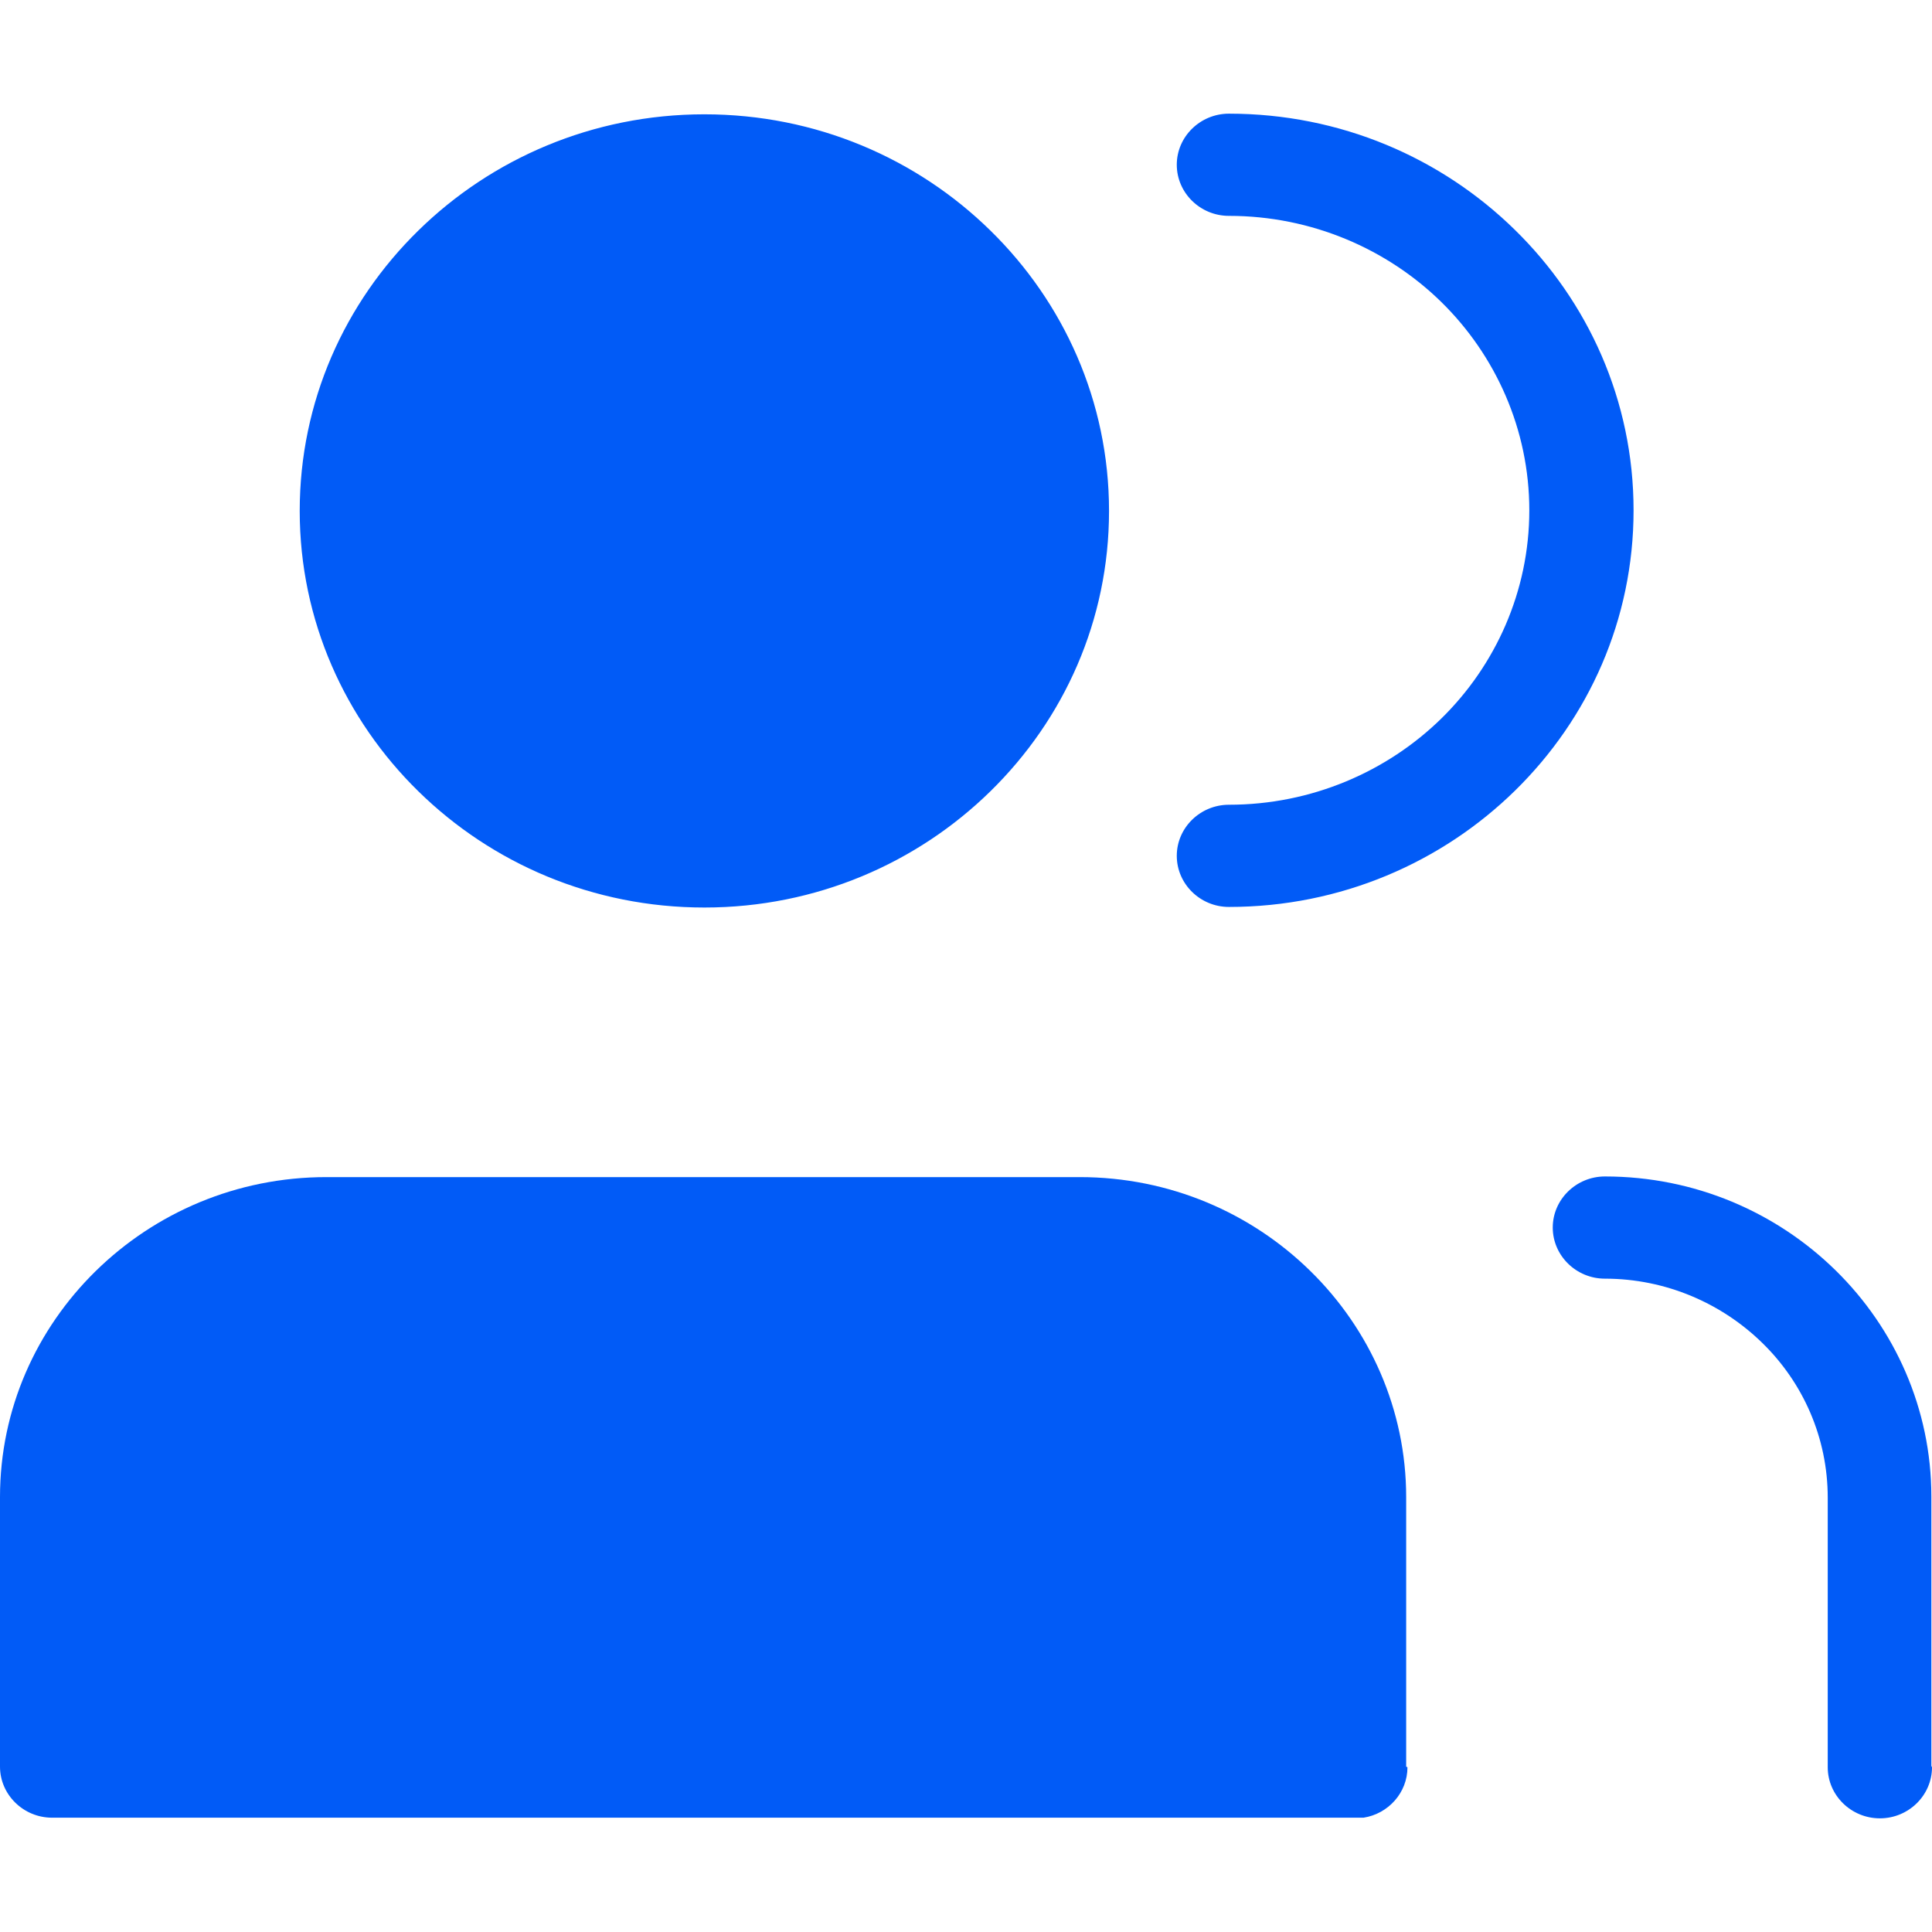
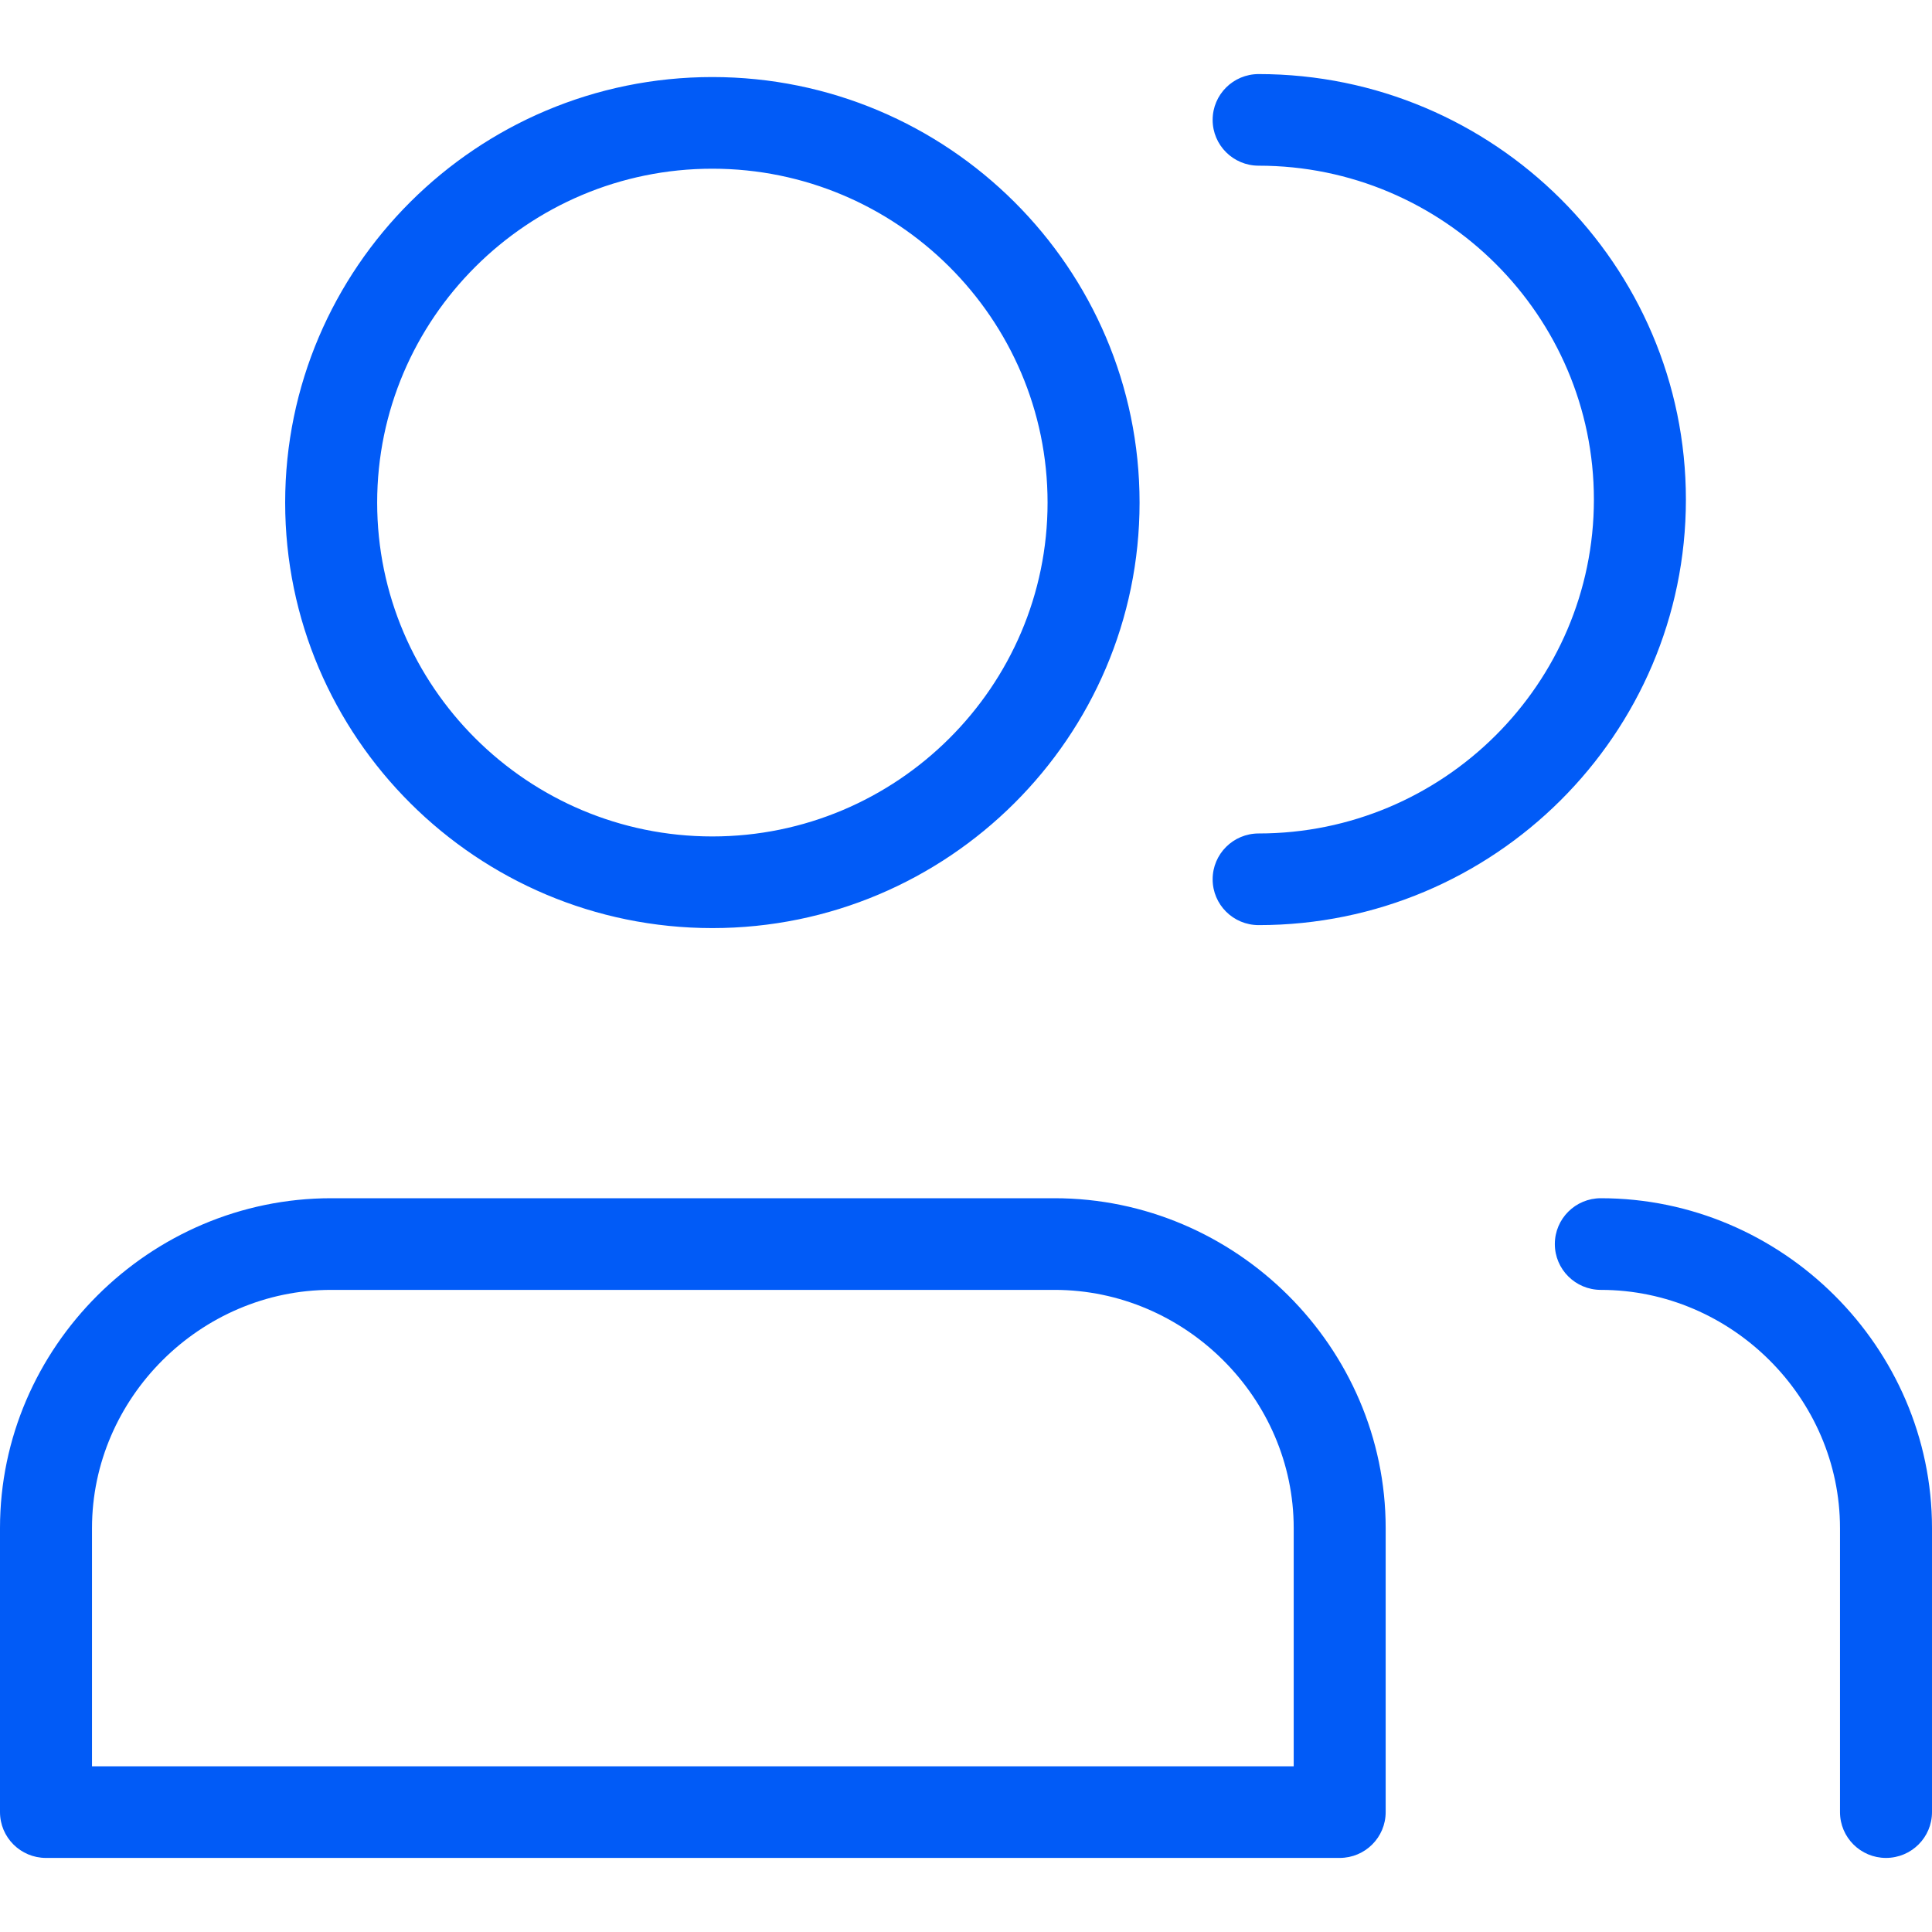
- <svg xmlns="http://www.w3.org/2000/svg" preserveAspectRatio="none" overflow="visible" style="display: block;" width="30" height="30" viewBox="0 0 30 30" fill="none">
-   <g id="PARCEIRO PESSOA">
-     <g id="PARCEIRO">
-       <path d="M30 27.442C30 27.878 29.636 28.235 29.191 28.235C28.745 28.235 28.381 27.878 28.381 27.442V23.257C28.381 22.324 27.997 21.471 27.369 20.857C26.742 20.242 25.872 19.855 24.921 19.855C24.476 19.855 24.111 19.498 24.111 19.061C24.111 18.625 24.476 18.268 24.921 18.268C26.317 18.268 27.582 18.823 28.503 19.726C29.423 20.628 29.99 21.878 29.99 23.237V27.422L30 27.442ZM19.083 3.352C18.637 3.352 18.273 2.995 18.273 2.558C18.273 2.122 18.637 1.765 19.083 1.765C20.813 1.765 22.381 2.449 23.524 3.57C24.658 4.681 25.366 6.218 25.366 7.924C25.366 9.62 24.668 11.157 23.524 12.278C22.391 13.388 20.823 14.083 19.083 14.083C18.637 14.083 18.273 13.726 18.273 13.289C18.273 12.853 18.637 12.496 19.083 12.496C20.368 12.496 21.541 11.98 22.381 11.157C23.221 10.334 23.747 9.183 23.747 7.924C23.747 6.664 23.221 5.514 22.381 4.69C21.541 3.867 20.368 3.352 19.083 3.352ZM10.938 1.775C12.668 1.775 14.236 2.459 15.379 3.58C16.513 4.69 17.221 6.228 17.221 7.934C17.221 9.63 16.523 11.167 15.379 12.287C14.246 13.398 12.678 14.092 10.938 14.092C9.207 14.092 7.639 13.408 6.496 12.287C5.363 11.177 4.654 9.639 4.654 7.934C4.654 6.238 5.352 4.7 6.496 3.58C7.629 2.469 9.197 1.775 10.938 1.775Z" fill="#015BF7" />
-       <path d="M0.809 28.225C0.364 28.225 0 27.868 0 27.432V23.247C0 21.878 0.567 20.638 1.487 19.736C2.408 18.833 3.673 18.278 5.069 18.278H16.766C18.162 18.278 19.427 18.833 20.347 19.736C21.268 20.638 21.835 21.888 21.835 23.247V27.432L21.855 27.442C21.855 27.836 21.558 28.165 21.173 28.225H0.809Z" fill="#015BF7" />
-     </g>
+ <svg xmlns="http://www.w3.org/2000/svg" preserveAspectRatio="none" overflow="visible" style="display: block;" width="50" height="50" viewBox="0 0 50 50" fill="none">
+   <g id="PESSOAS">
+     <path id="PESSOAS (Stroke)" d="M33.481 39.547C33.481 36.178 30.673 33.382 27.291 33.382H8.57C5.189 33.382 2.381 36.178 2.381 39.547V45.712H33.481V39.547ZM47.619 46.897V39.547C47.619 36.178 44.812 33.382 41.429 33.382C40.772 33.381 40.239 32.85 40.239 32.196C40.239 31.541 40.772 31.01 41.429 31.01C46.126 31.01 50 34.868 50 39.547V46.897C50 47.552 49.467 48.083 48.809 48.083C48.152 48.083 47.619 47.552 47.619 46.897ZM27.111 13.007C27.111 8.246 23.216 4.366 18.435 4.366C13.655 4.366 9.761 8.246 9.761 13.007C9.761 17.768 13.655 21.647 18.435 21.647C23.215 21.647 27.111 17.768 27.111 13.007ZM41.25 12.93C41.25 8.169 37.354 4.288 32.574 4.288C31.916 4.288 31.383 3.757 31.383 3.103C31.383 2.448 31.916 1.917 32.574 1.917C38.669 1.917 43.631 6.859 43.631 12.93C43.63 19.001 38.669 23.942 32.574 23.942C31.916 23.942 31.383 23.411 31.383 22.756C31.383 22.101 31.916 21.57 32.574 21.57C37.354 21.57 41.249 17.691 41.25 12.93ZM35.861 46.897C35.861 47.552 35.328 48.083 34.671 48.083H1.19C0.533 48.083 0 47.552 0 46.897V39.547C0 34.868 3.874 31.01 8.57 31.01H27.291C31.988 31.01 35.861 34.868 35.861 39.547V46.897ZM29.492 13.007C29.492 19.078 24.53 24.019 18.435 24.019C12.341 24.018 7.38 19.078 7.38 13.007C7.38 6.936 12.34 1.994 18.435 1.994C24.531 1.994 29.492 6.936 29.492 13.007Z" fill="#015BF7" />
  </g>
</svg>
